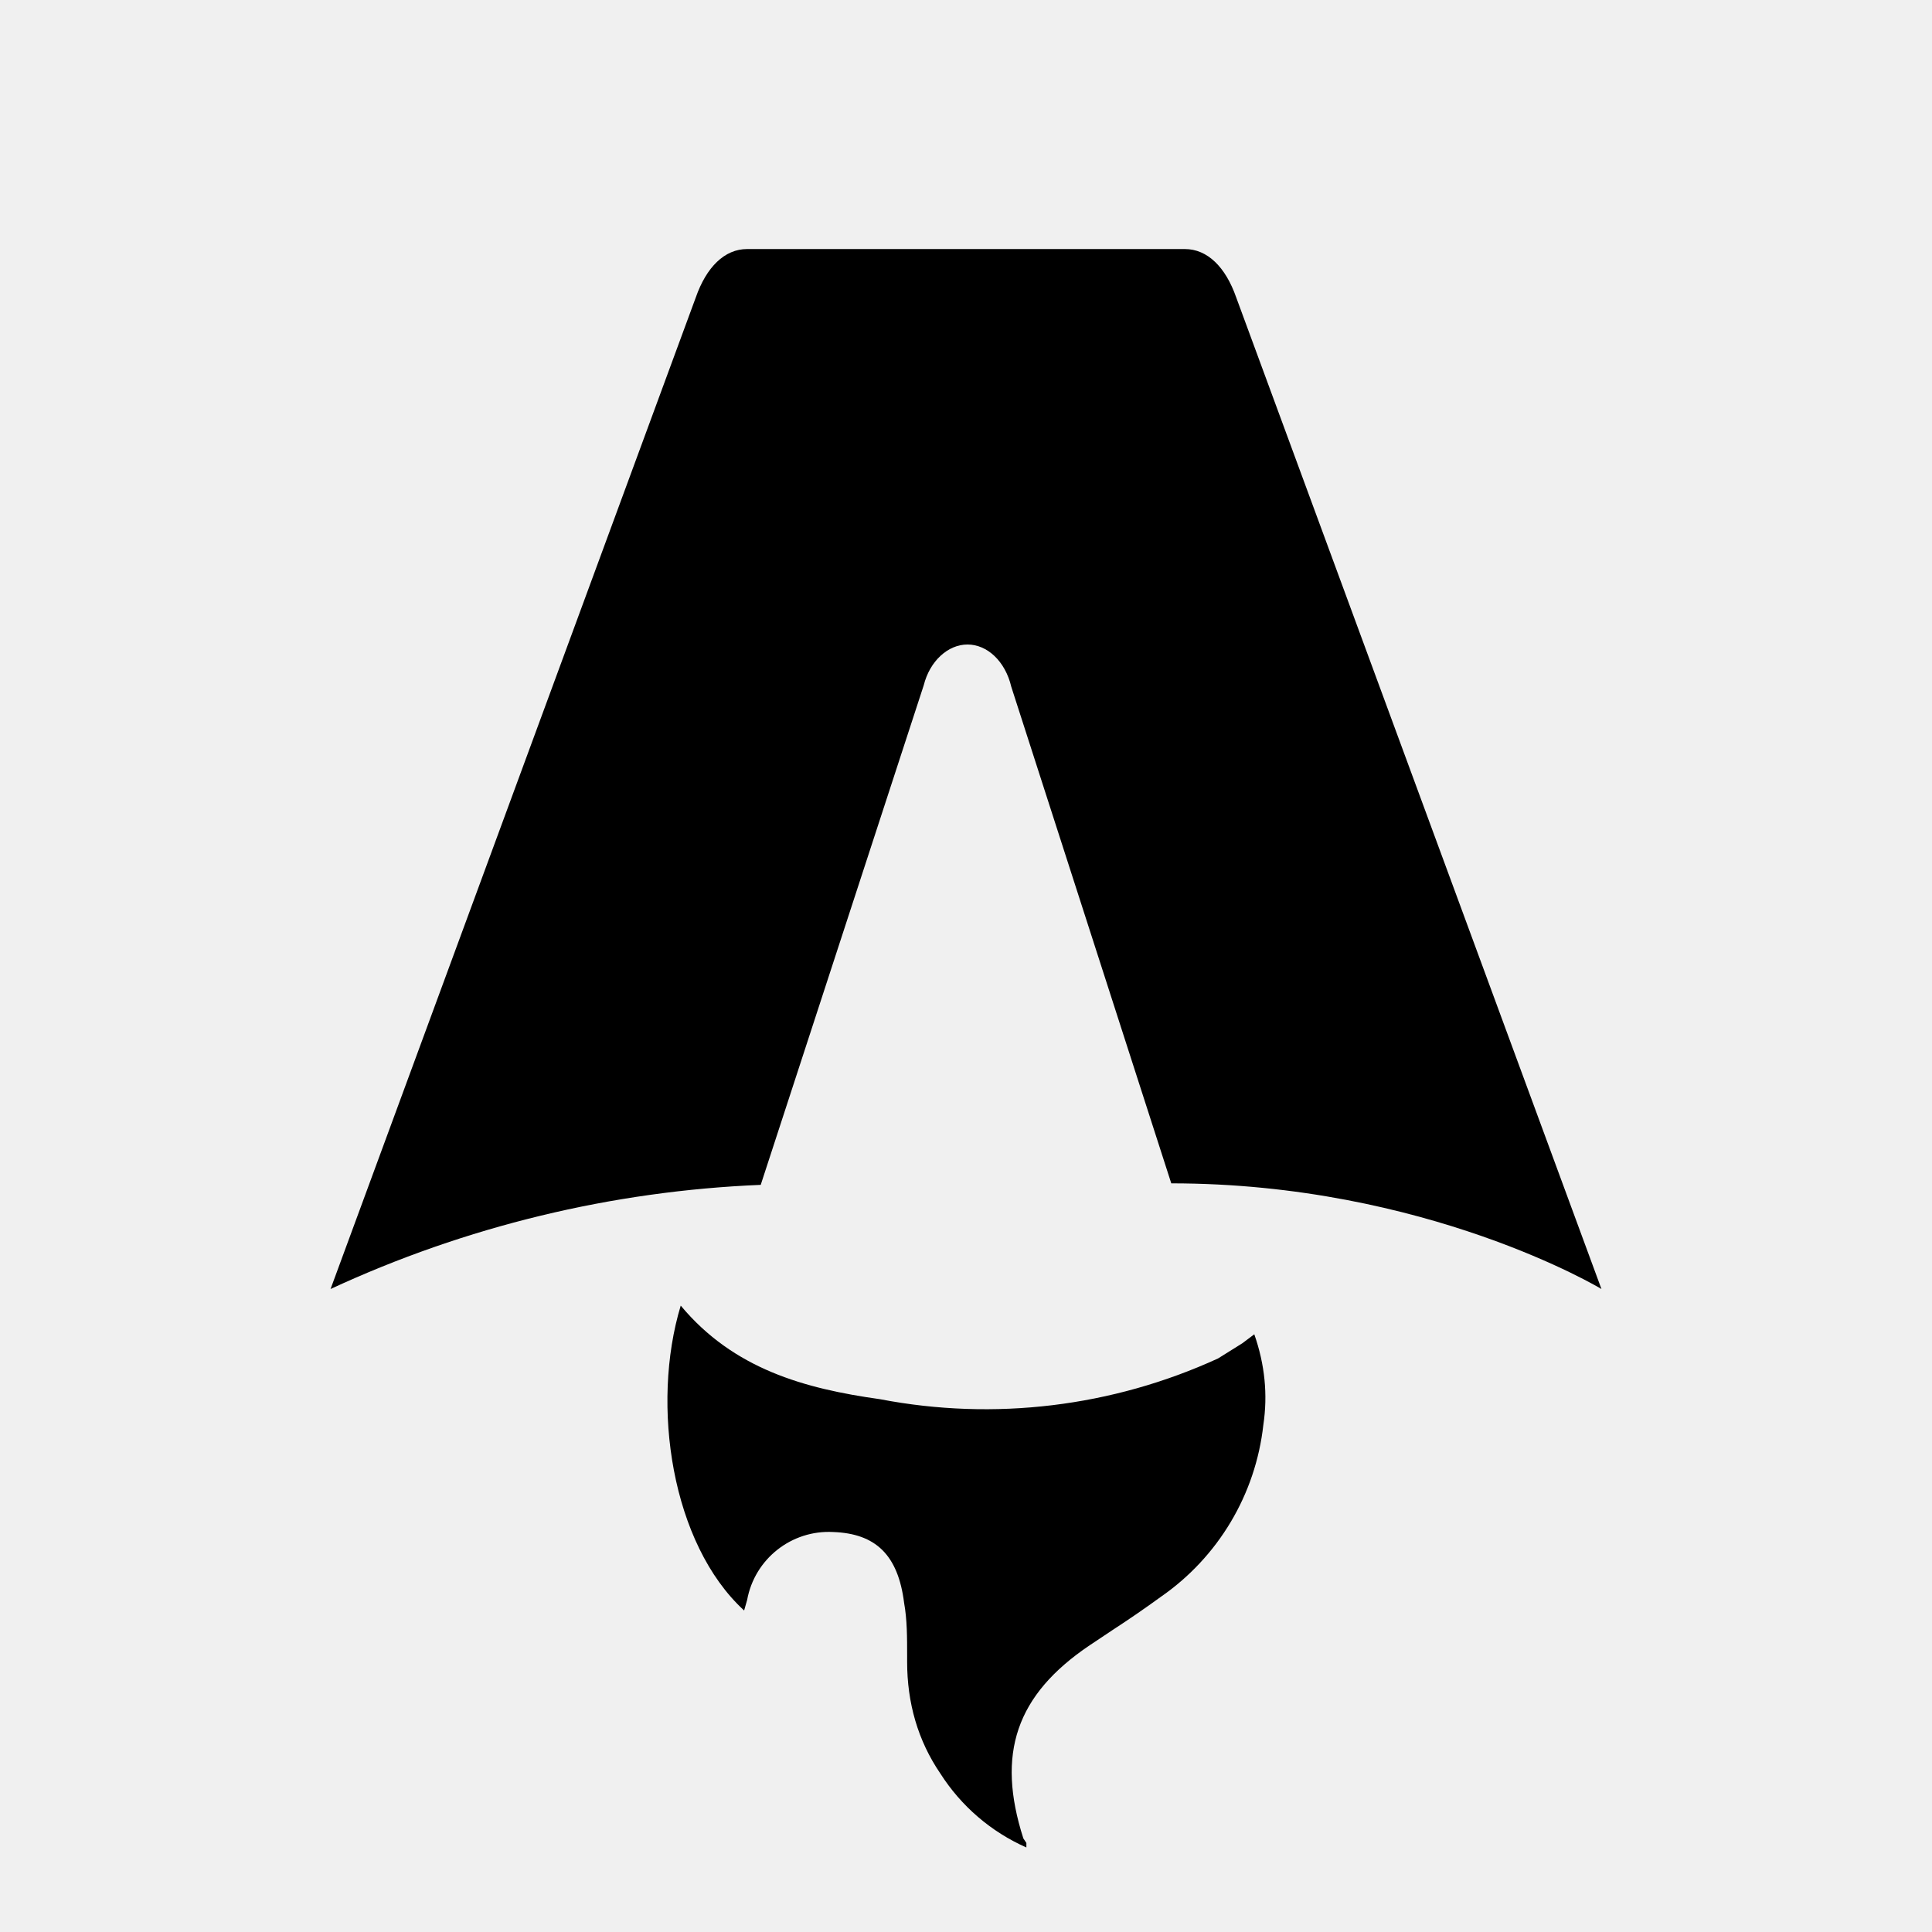
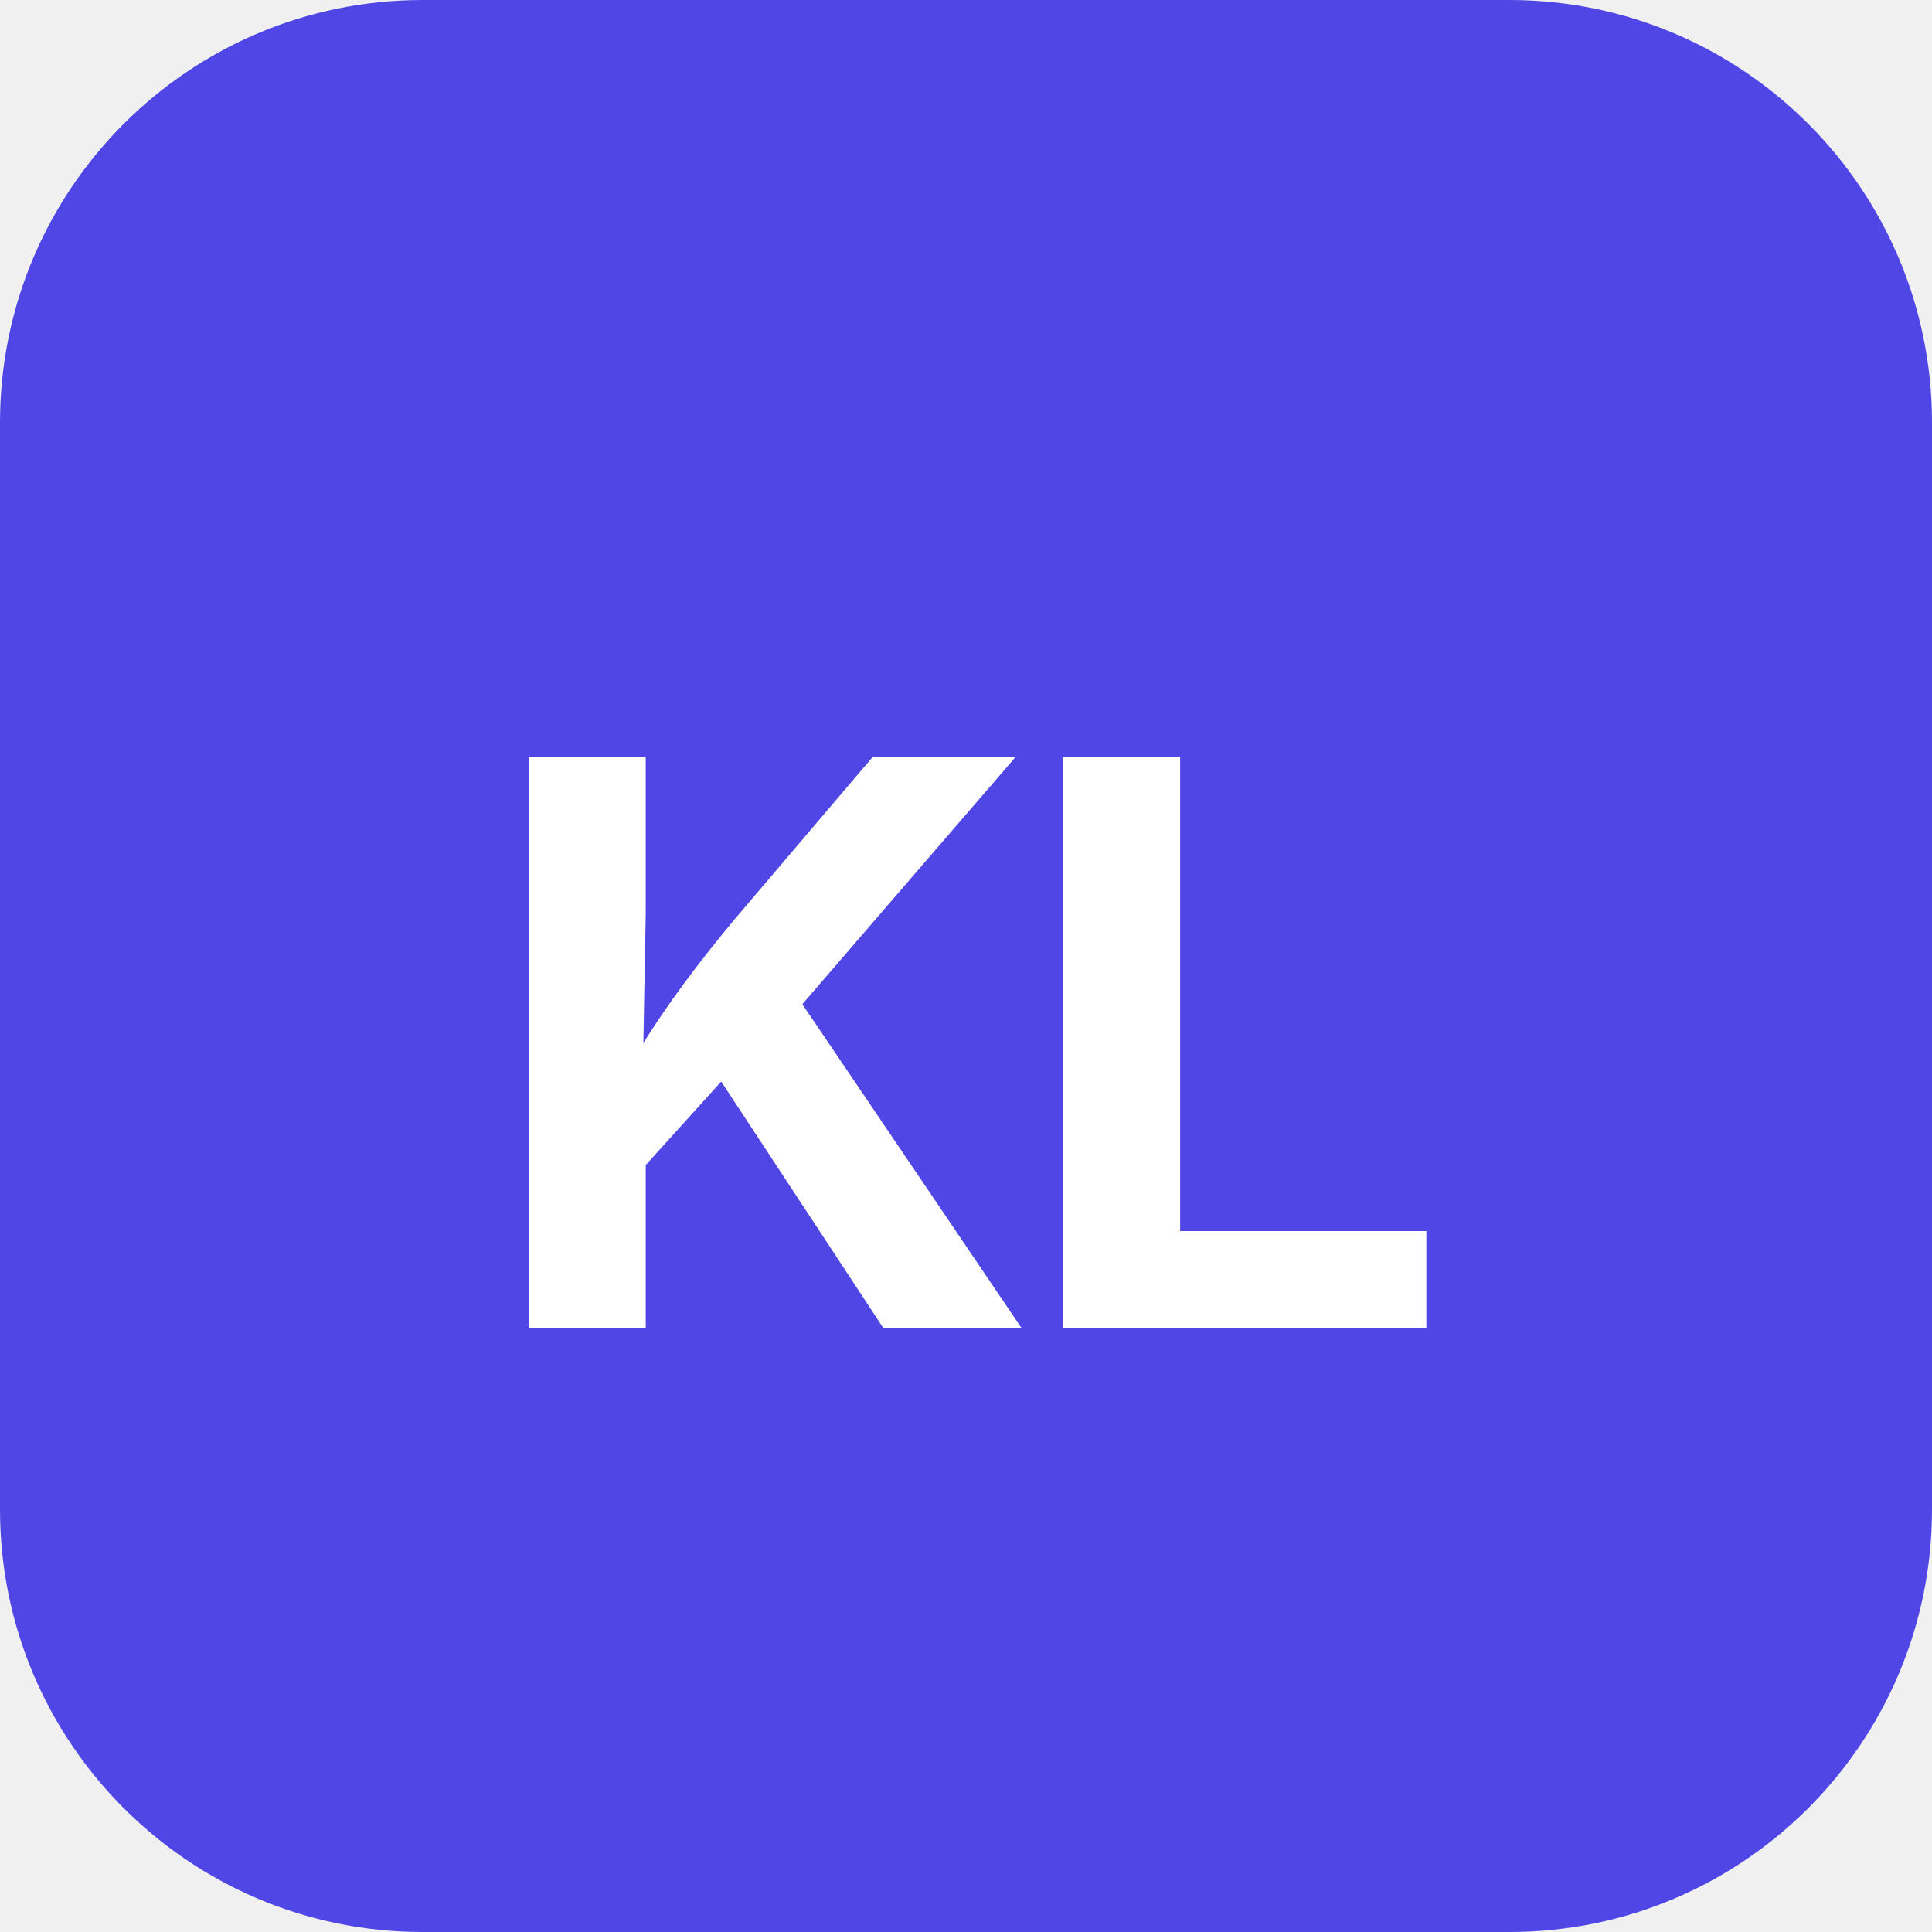
- <svg xmlns="http://www.w3.org/2000/svg" fill="none" viewBox="0 0 128 128">
-   <path d="M50.4 78.5a75.1 75.1 0 0 0-28.5 6.9l24.2-65.7c.7-2 1.9-3.2 3.4-3.2h29c1.5 0 2.7 1.2 3.4 3.2l24.2 65.7s-11.6-7-28.5-7L67 45.5c-.4-1.7-1.6-2.8-2.9-2.8-1.3 0-2.5 1.1-2.9 2.7L50.4 78.5Zm-1.1 28.2Zm-4.2-20.2c-2 6.6-.6 15.8 4.2 20.2a17.5 17.5 0 0 1 .2-.7 5.5 5.5 0 0 1 5.7-4.5c2.8.1 4.3 1.5 4.7 4.7.2 1.1.2 2.3.2 3.5v.4c0 2.7.7 5.2 2.2 7.4a13 13 0 0 0 5.7 4.9v-.3l-.2-.3c-1.8-5.6-.5-9.5 4.4-12.8l1.5-1a73 73 0 0 0 3.2-2.2 16 16 0 0 0 6.8-11.4c.3-2 .1-4-.6-6l-.8.6-1.6 1a37 37 0 0 1-22.4 2.7c-5-.7-9.7-2-13.2-6.2Z" />
-   <style>
-         path { fill: #000; }
-         @media (prefers-color-scheme: dark) {
-             path { fill: #FFF; }
-         }
-     </style>
+ <svg xmlns="http://www.w3.org/2000/svg" viewBox="0 0 64 64">
+   <rect width="64" height="64" rx="14" fill="#4f46e5" />
+   <text x="32" y="44" text-anchor="middle" font-family="system-ui, -apple-system, sans-serif" font-size="26" font-weight="700" letter-spacing="-1" fill="white">KL</text>
</svg>
